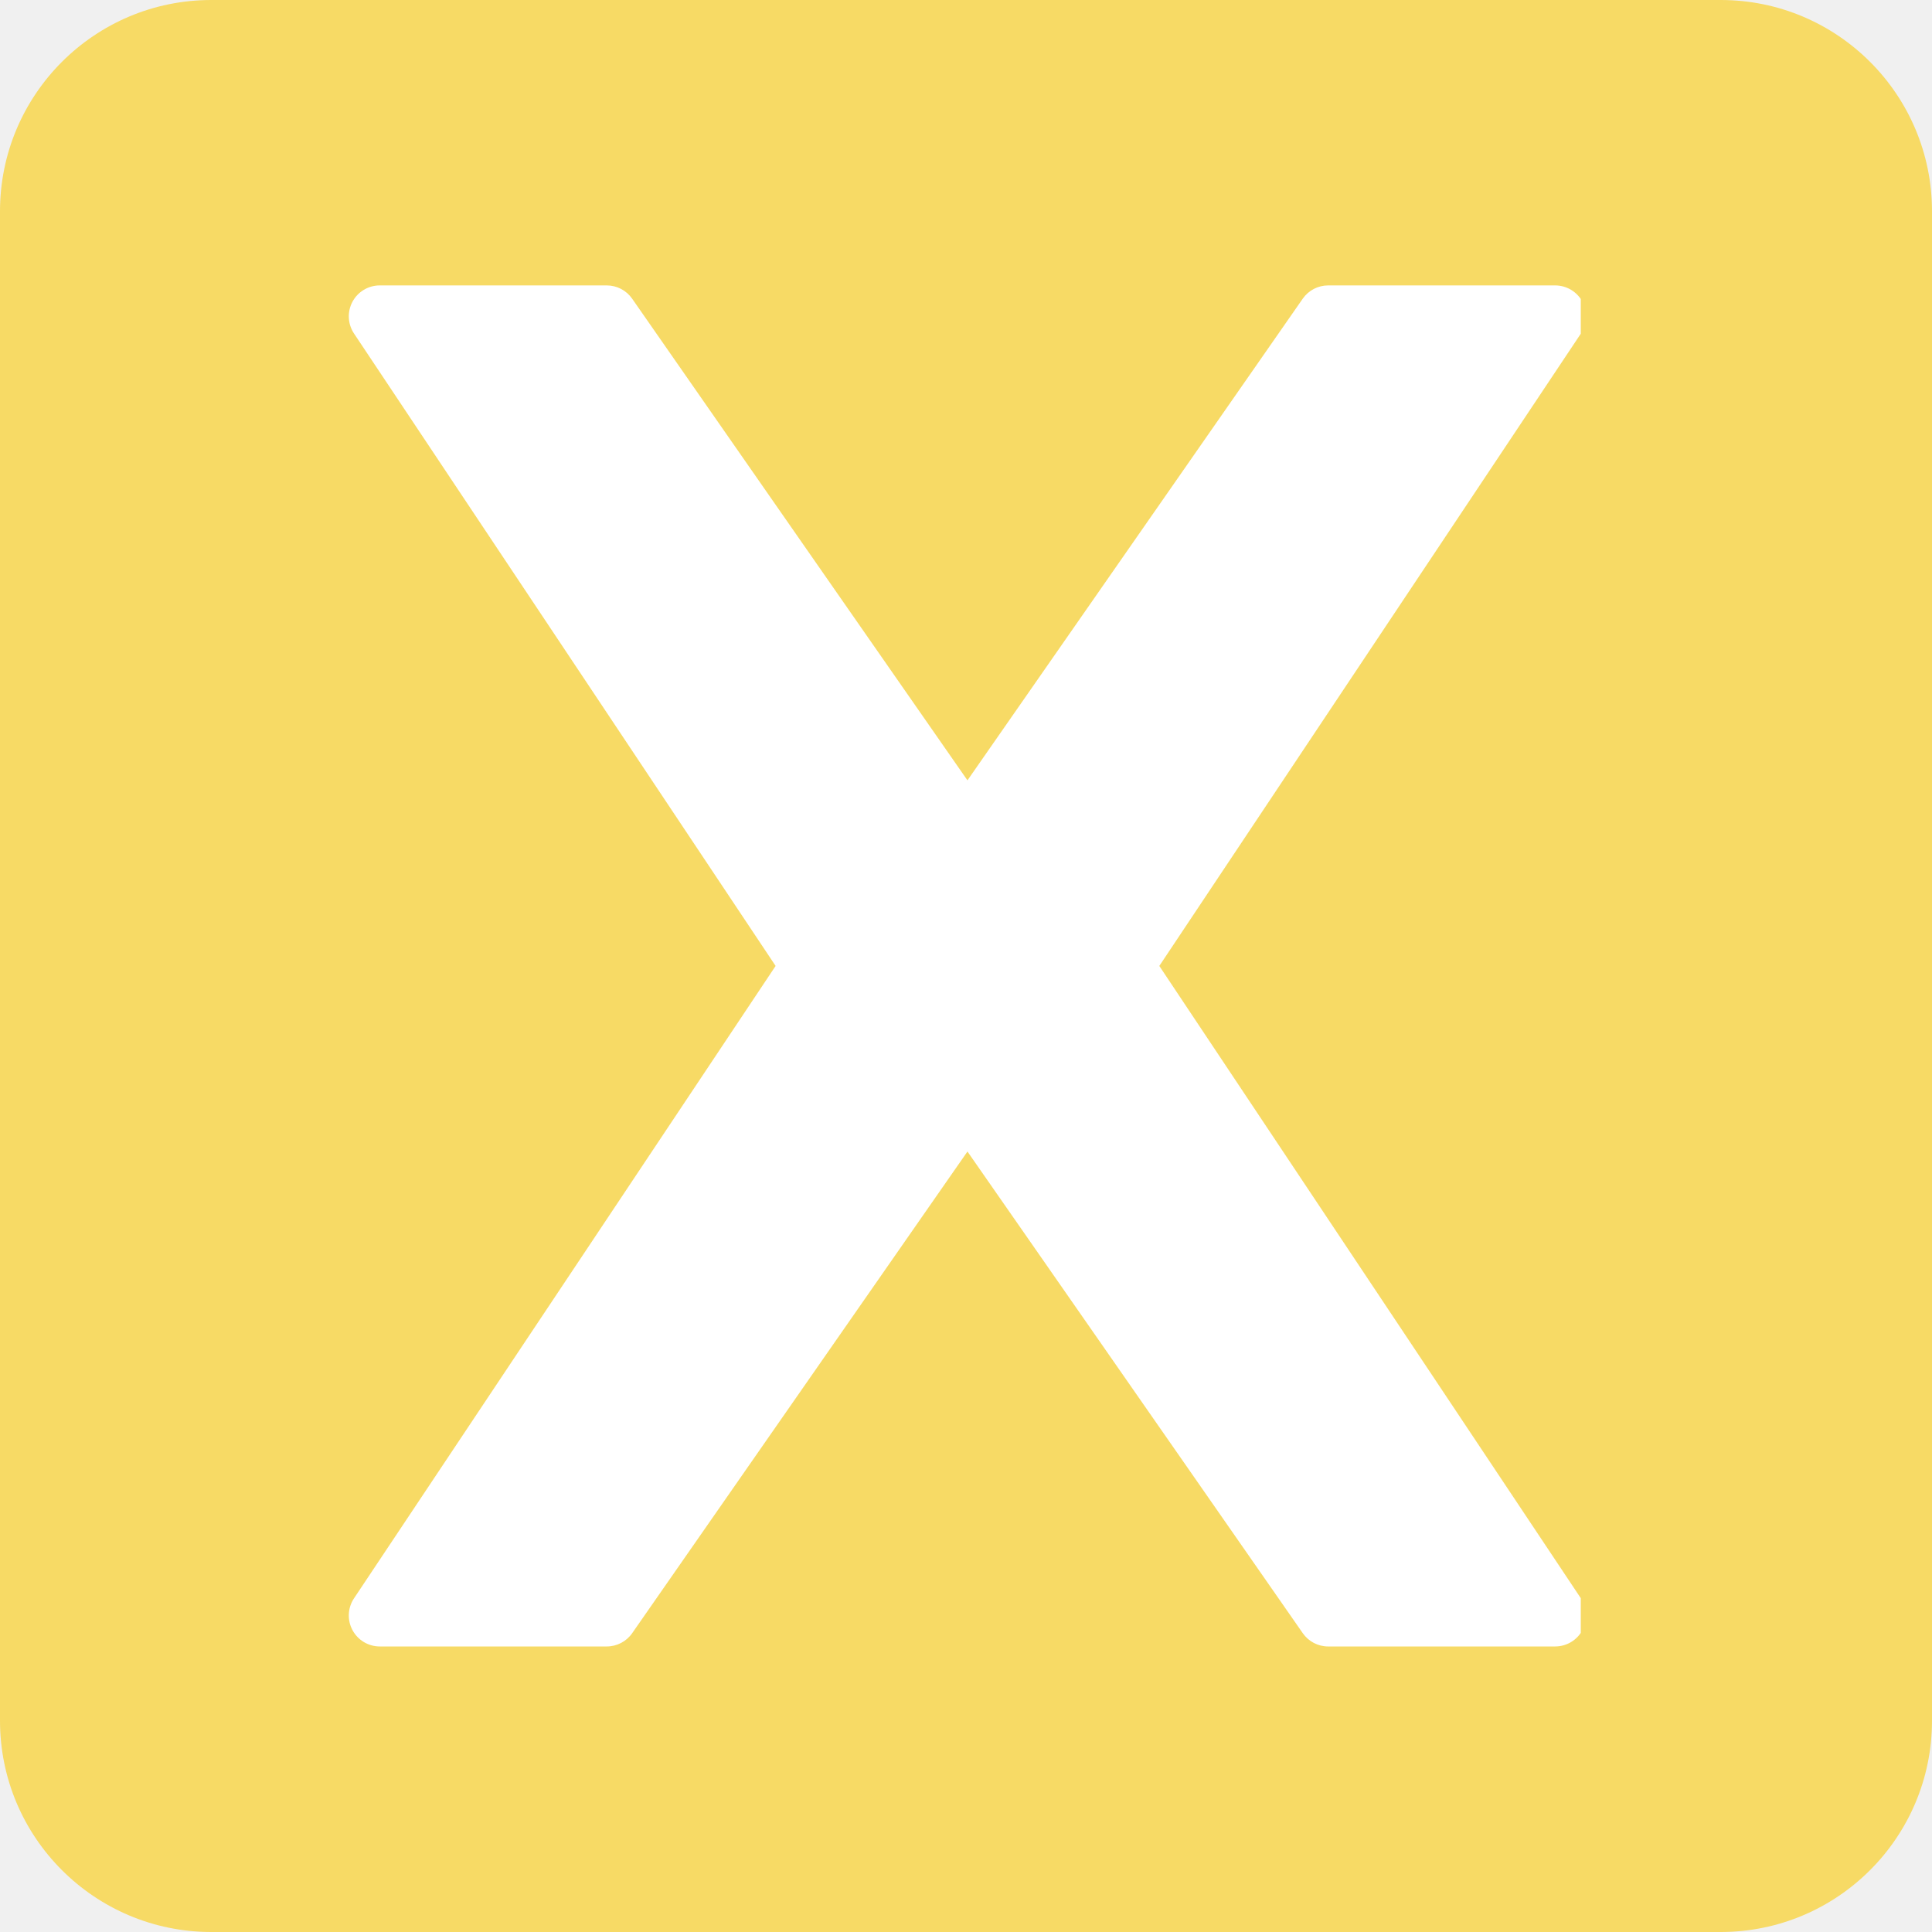
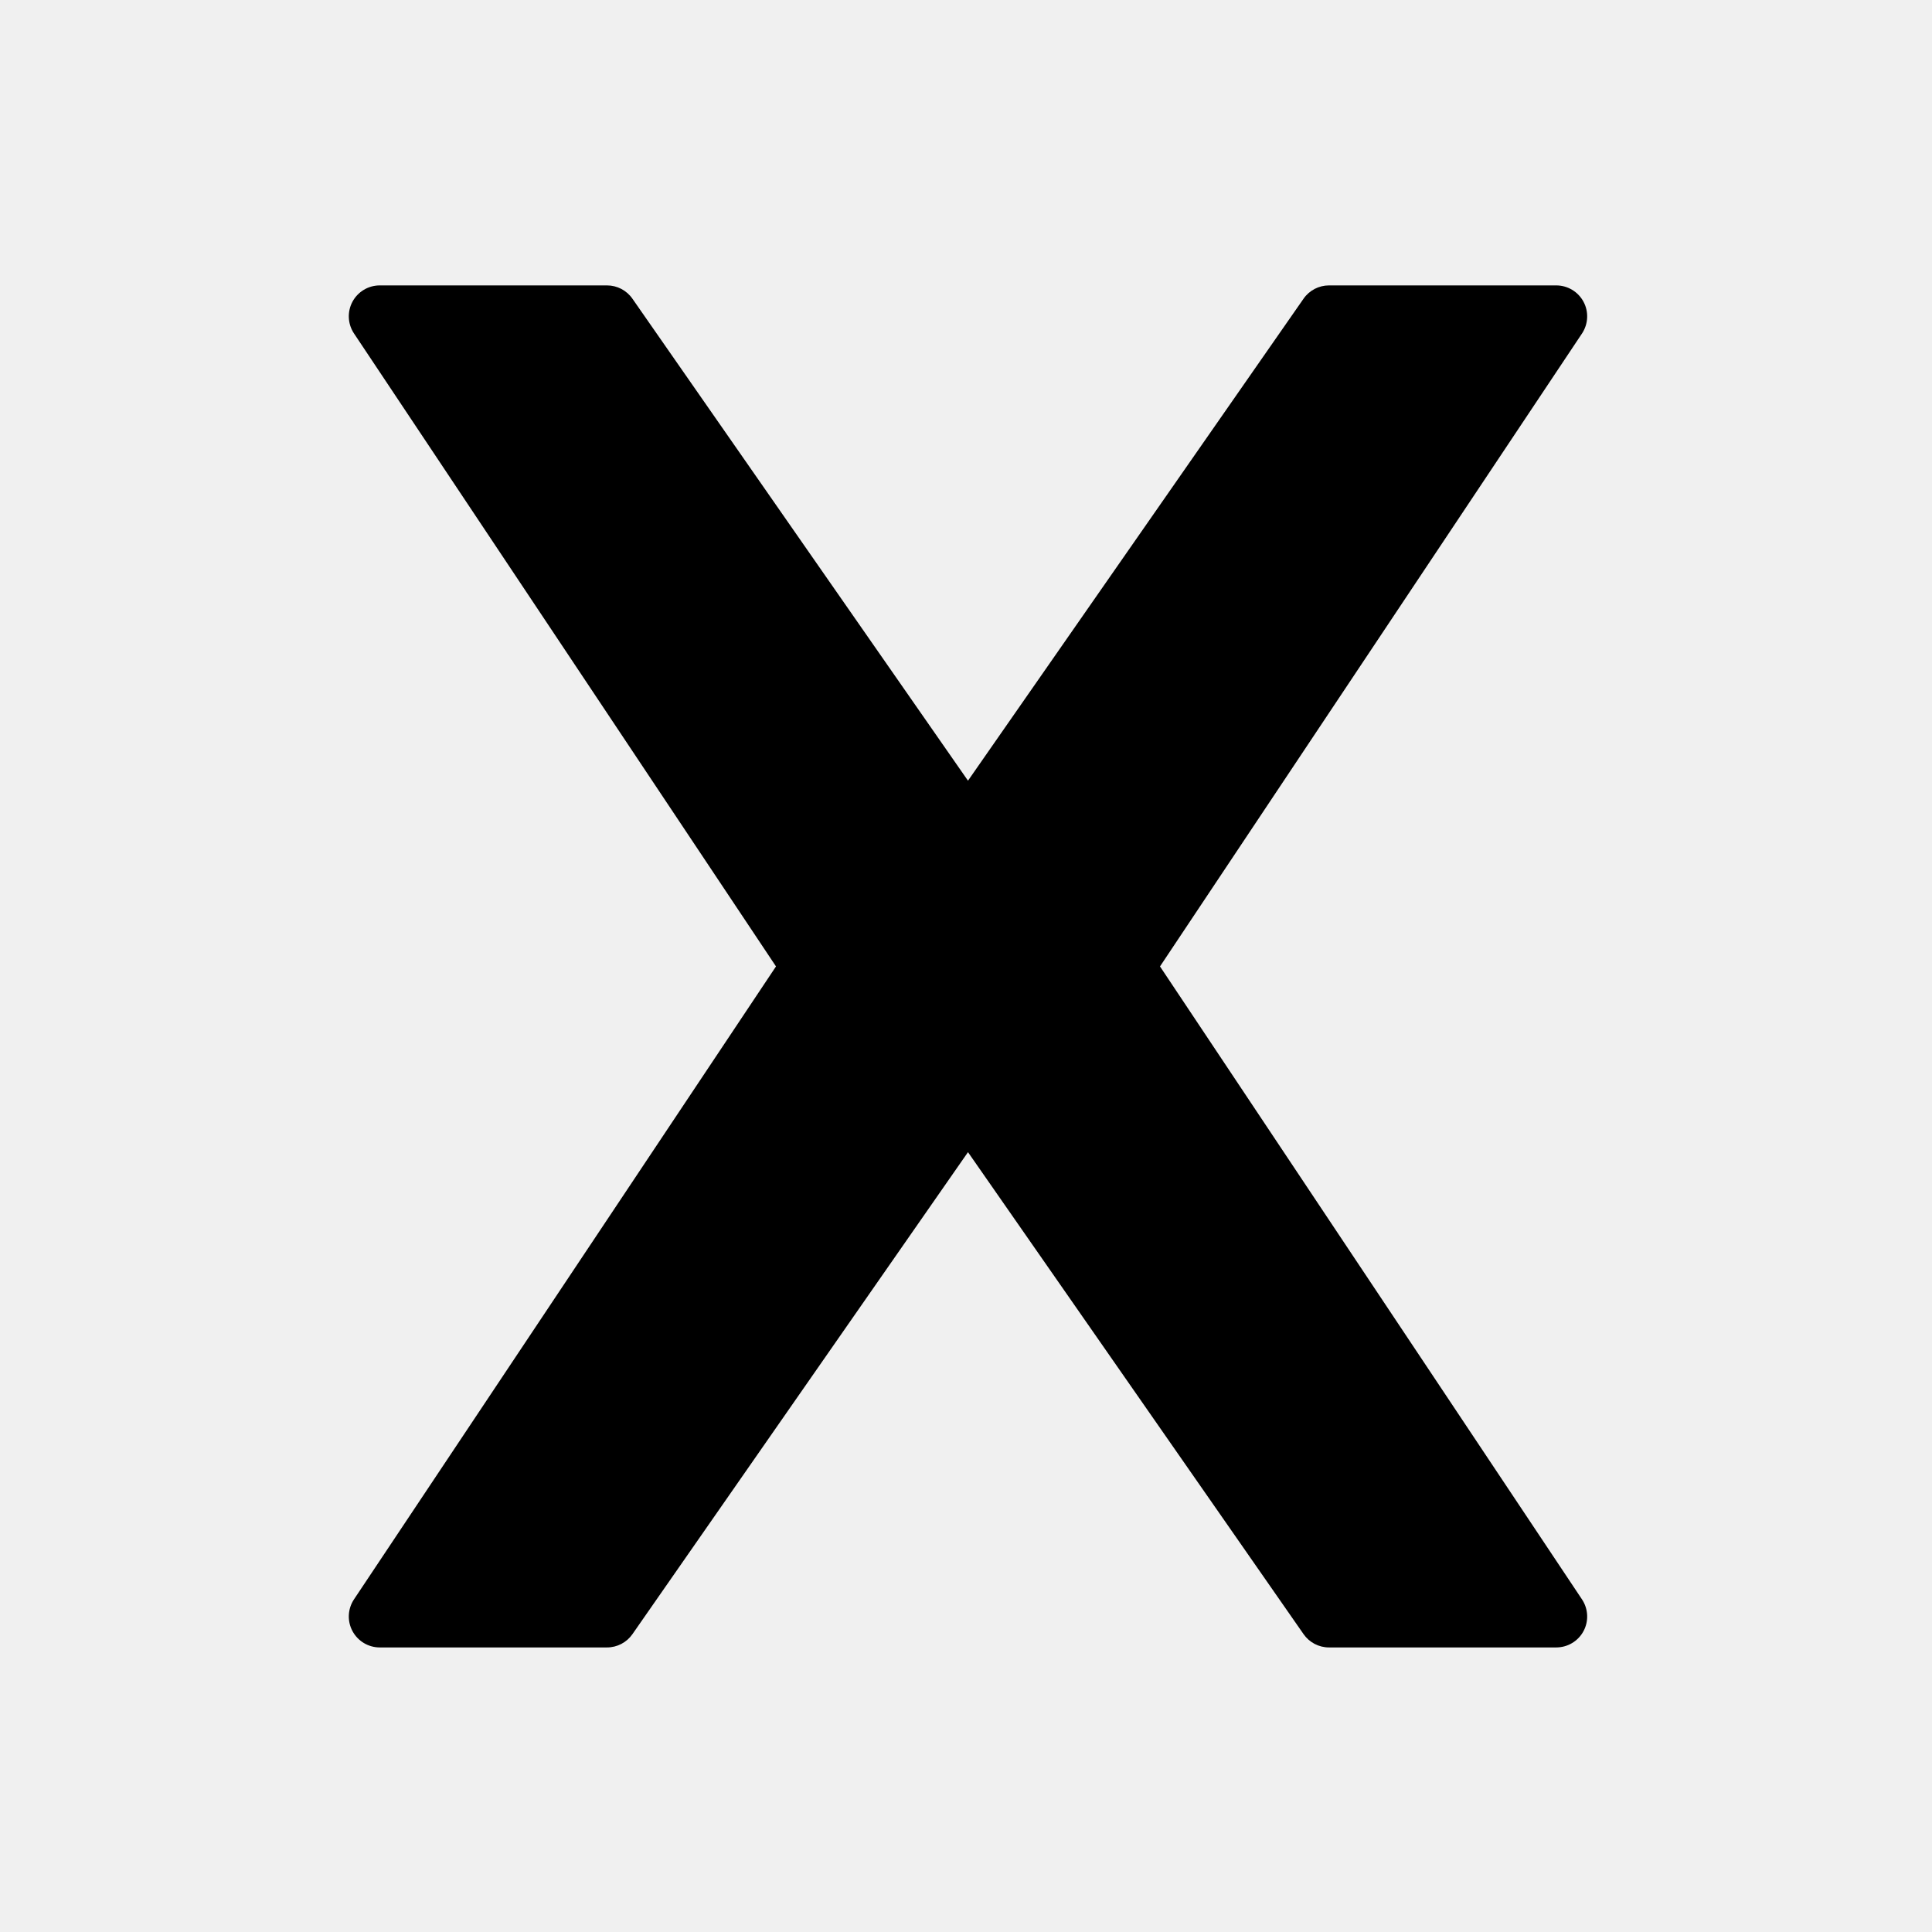
<svg xmlns="http://www.w3.org/2000/svg" width="512" zoomAndPan="magnify" viewBox="0 0 384 384" height="512" preserveAspectRatio="xMidYMid meet" version="1.0">
  <defs>
-     <clipPath id="4974a45792">
-       <path d="M 42 0 L 342 0 C 365.195 0 384 18.805 384 42 L 384 342 C 384 365.195 365.195 384 342 384 L 42 384 C 18.805 384 0 365.195 0 342 L 0 42 C 0 18.805 18.805 0 42 0 Z M 42 0 " clip-rule="nonzero" />
-     </clipPath>
-     <clipPath id="ab7c58f157">
-       <path d="M 69 56.336 L 314.191 56.336 L 314.191 327.926 L 69 327.926 Z M 69 56.336 " clip-rule="nonzero" />
+     <clipPath id="f36ec318aa">
+       <path d="M 69 56.336 L 315.465 56.336 L 315.465 327.832 L 69 327.832 Z M 69 56.336 " clip-rule="nonzero" />
    </clipPath>
  </defs>
-   <g clip-path="url(#4974a45792)">
-     <rect x="-38.4" width="460.8" fill="#f7da65" y="-38.4" height="460.8" fill-opacity="1" />
-   </g>
-   <g clip-path="url(#ab7c58f157)">
-     <path fill="#ffffff" d="M 230.422 191.988 L 314.219 66.289 C 315.473 64.402 315.598 61.98 314.527 59.98 C 313.457 57.984 311.371 56.73 309.102 56.73 L 263.977 56.73 C 261.965 56.73 260.078 57.715 258.93 59.367 L 192.289 155.098 L 125.645 59.367 C 124.496 57.715 122.613 56.73 120.602 56.73 L 75.477 56.73 C 73.207 56.73 71.125 57.977 70.055 59.977 C 68.984 61.973 69.105 64.402 70.359 66.285 L 154.16 191.988 L 70.359 317.684 C 69.105 319.57 68.984 321.996 70.055 323.992 C 71.125 325.992 73.207 327.246 75.477 327.246 L 120.602 327.246 C 122.613 327.246 124.5 326.262 125.652 324.605 L 192.289 228.875 L 258.934 324.605 C 260.086 326.262 261.965 327.246 263.977 327.246 L 309.102 327.246 C 311.371 327.246 313.457 325.996 314.527 324 C 315.598 322 315.473 319.57 314.219 317.691 Z M 230.422 191.988 " fill-opacity="1" fill-rule="nonzero" />
+   <g clip-path="url(#f36ec318aa)">
+     <path fill="#000000" d="M 230.559 192.086 L 314.43 66.293 C 315.684 64.402 315.809 61.98 314.738 59.98 C 313.668 57.98 311.582 56.727 309.309 56.727 L 264.145 56.727 C 262.133 56.727 260.242 57.711 259.094 59.363 L 192.395 155.168 L 125.695 59.363 C 124.543 57.711 122.66 56.727 120.648 56.727 L 75.48 56.727 C 73.211 56.727 71.125 57.973 70.055 59.973 C 68.984 61.973 69.105 64.402 70.363 66.285 L 154.234 192.086 L 70.363 317.875 C 69.105 319.766 68.984 322.188 70.055 324.188 C 71.125 326.188 73.211 327.441 75.48 327.441 L 120.648 327.441 C 122.66 327.441 124.551 326.457 125.699 324.805 L 192.395 229 L 259.098 324.805 C 260.25 326.457 262.133 327.441 264.145 327.441 L 309.309 327.441 C 311.582 327.441 313.668 326.195 314.738 324.195 C 315.809 322.195 315.684 319.766 314.43 317.883 Z M 230.559 192.086 " fill-opacity="1" fill-rule="nonzero" />
  </g>
</svg>
